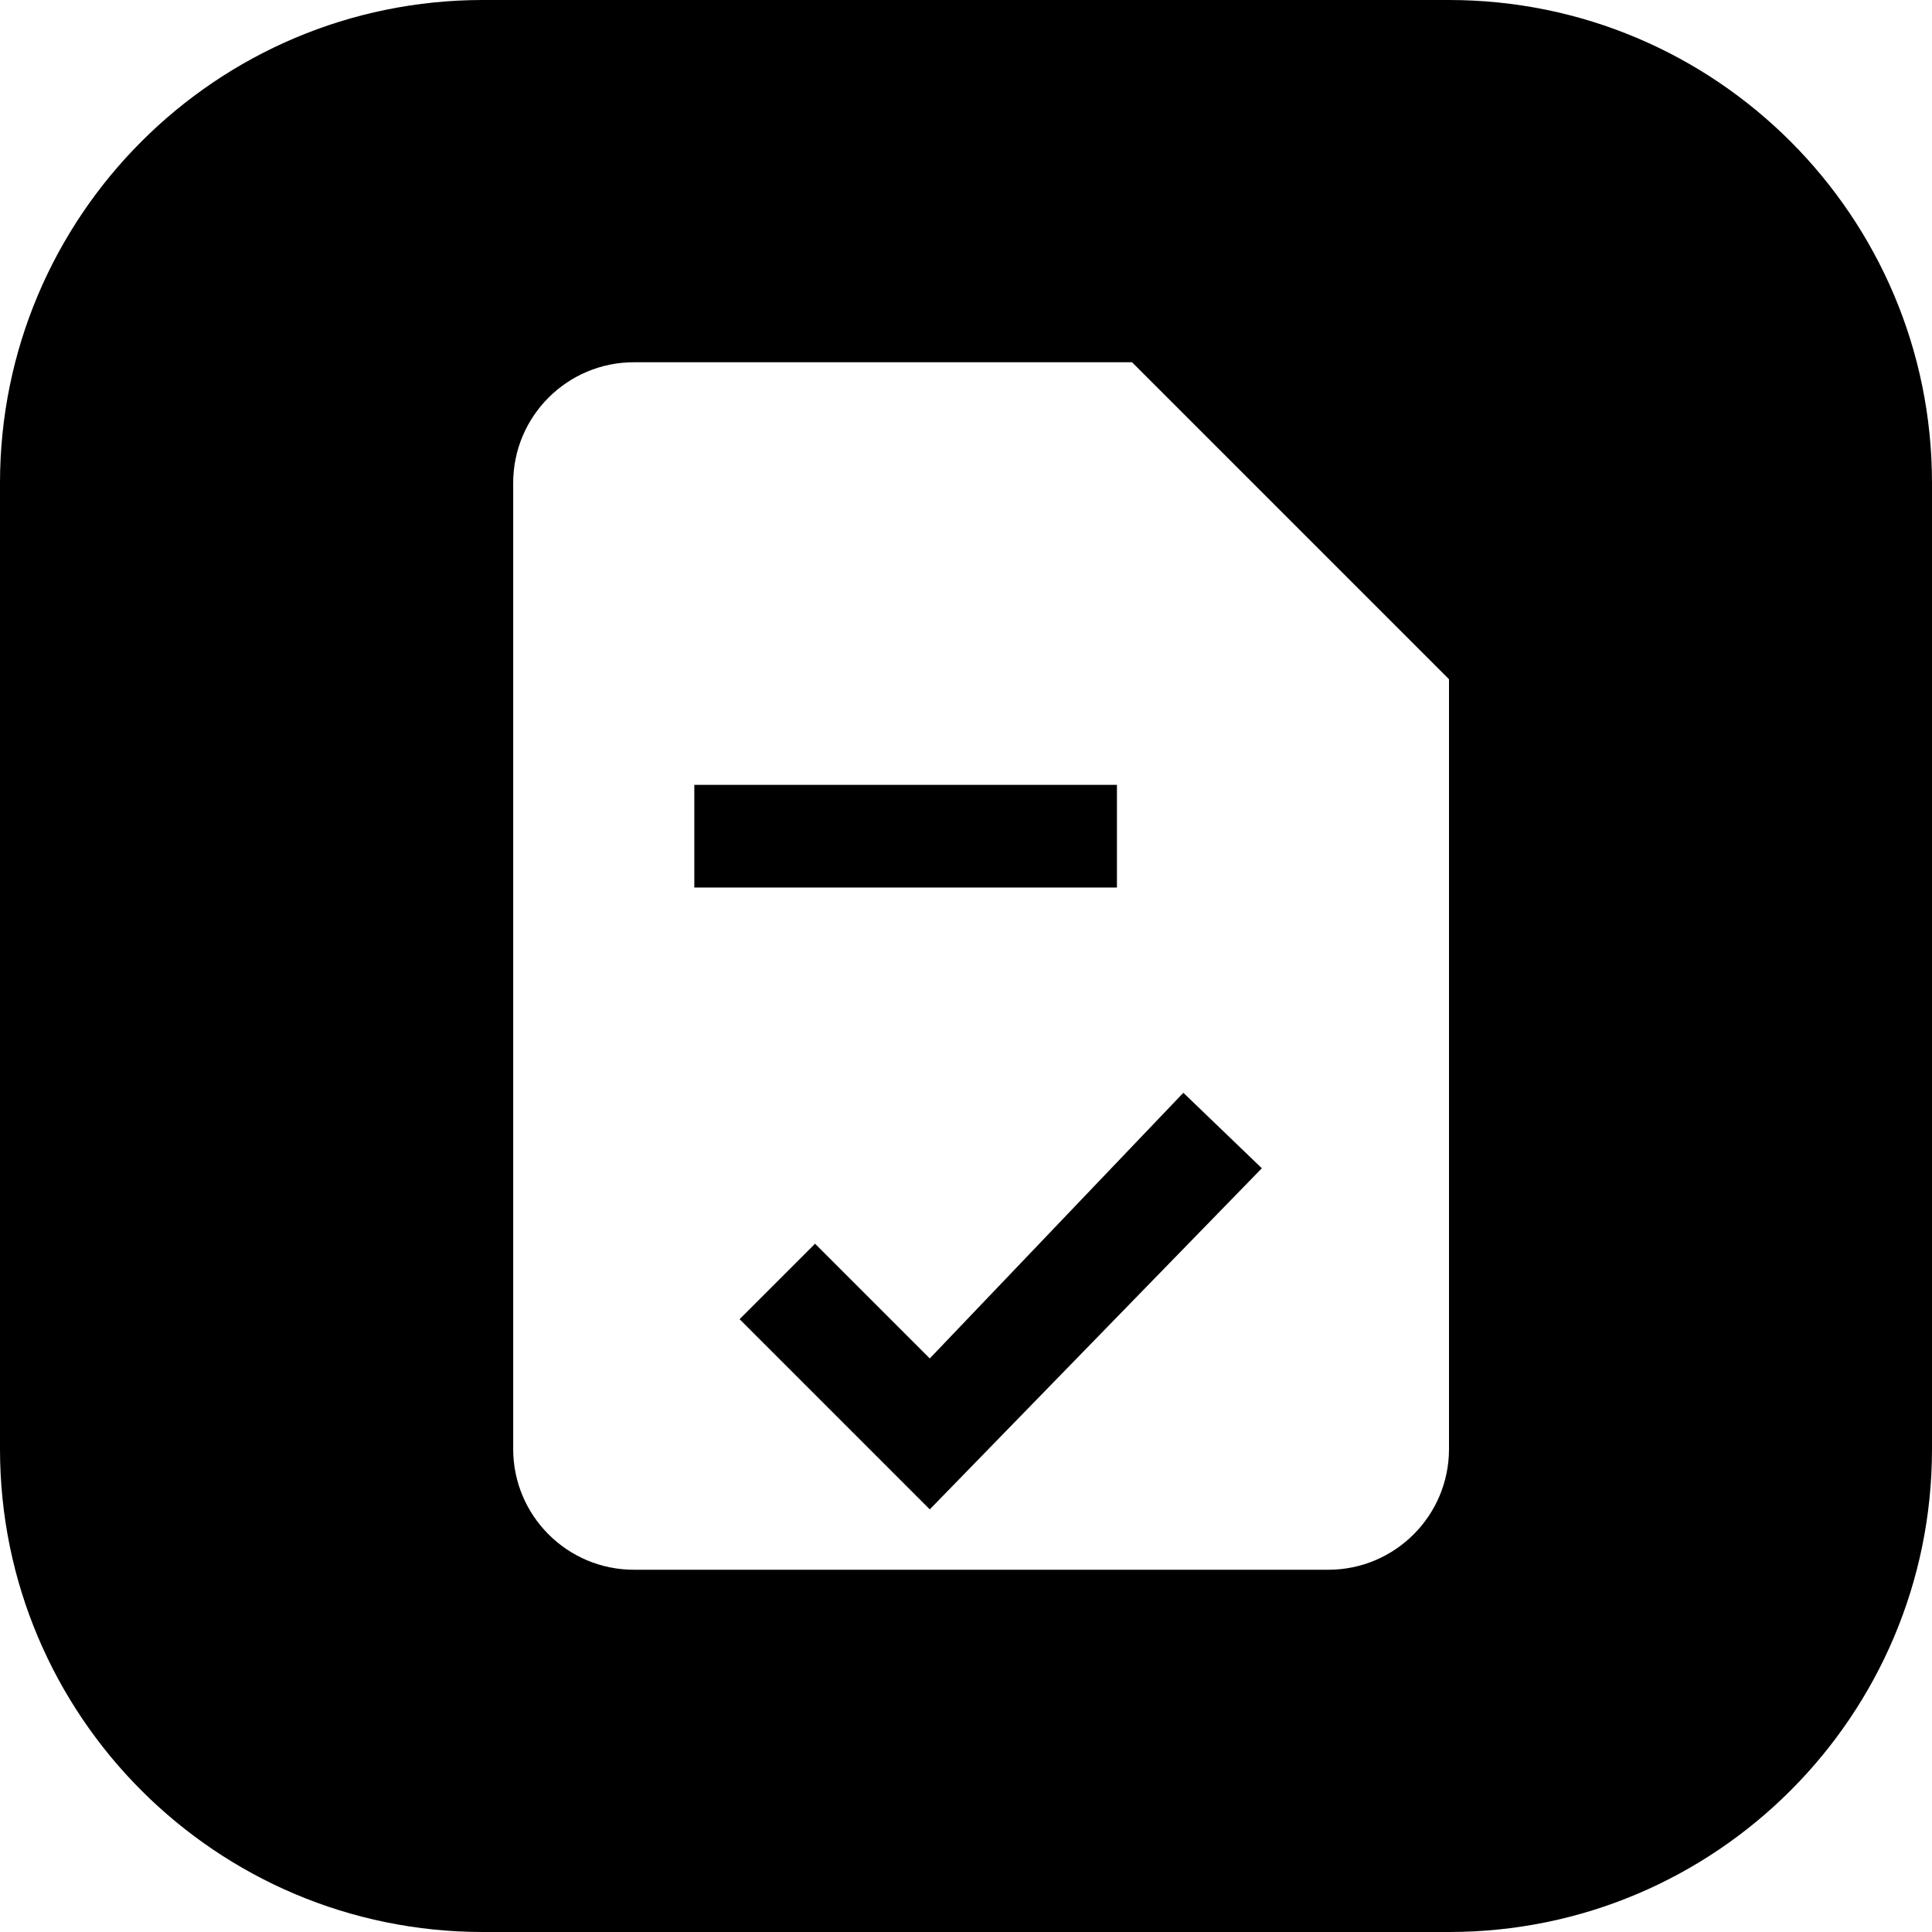
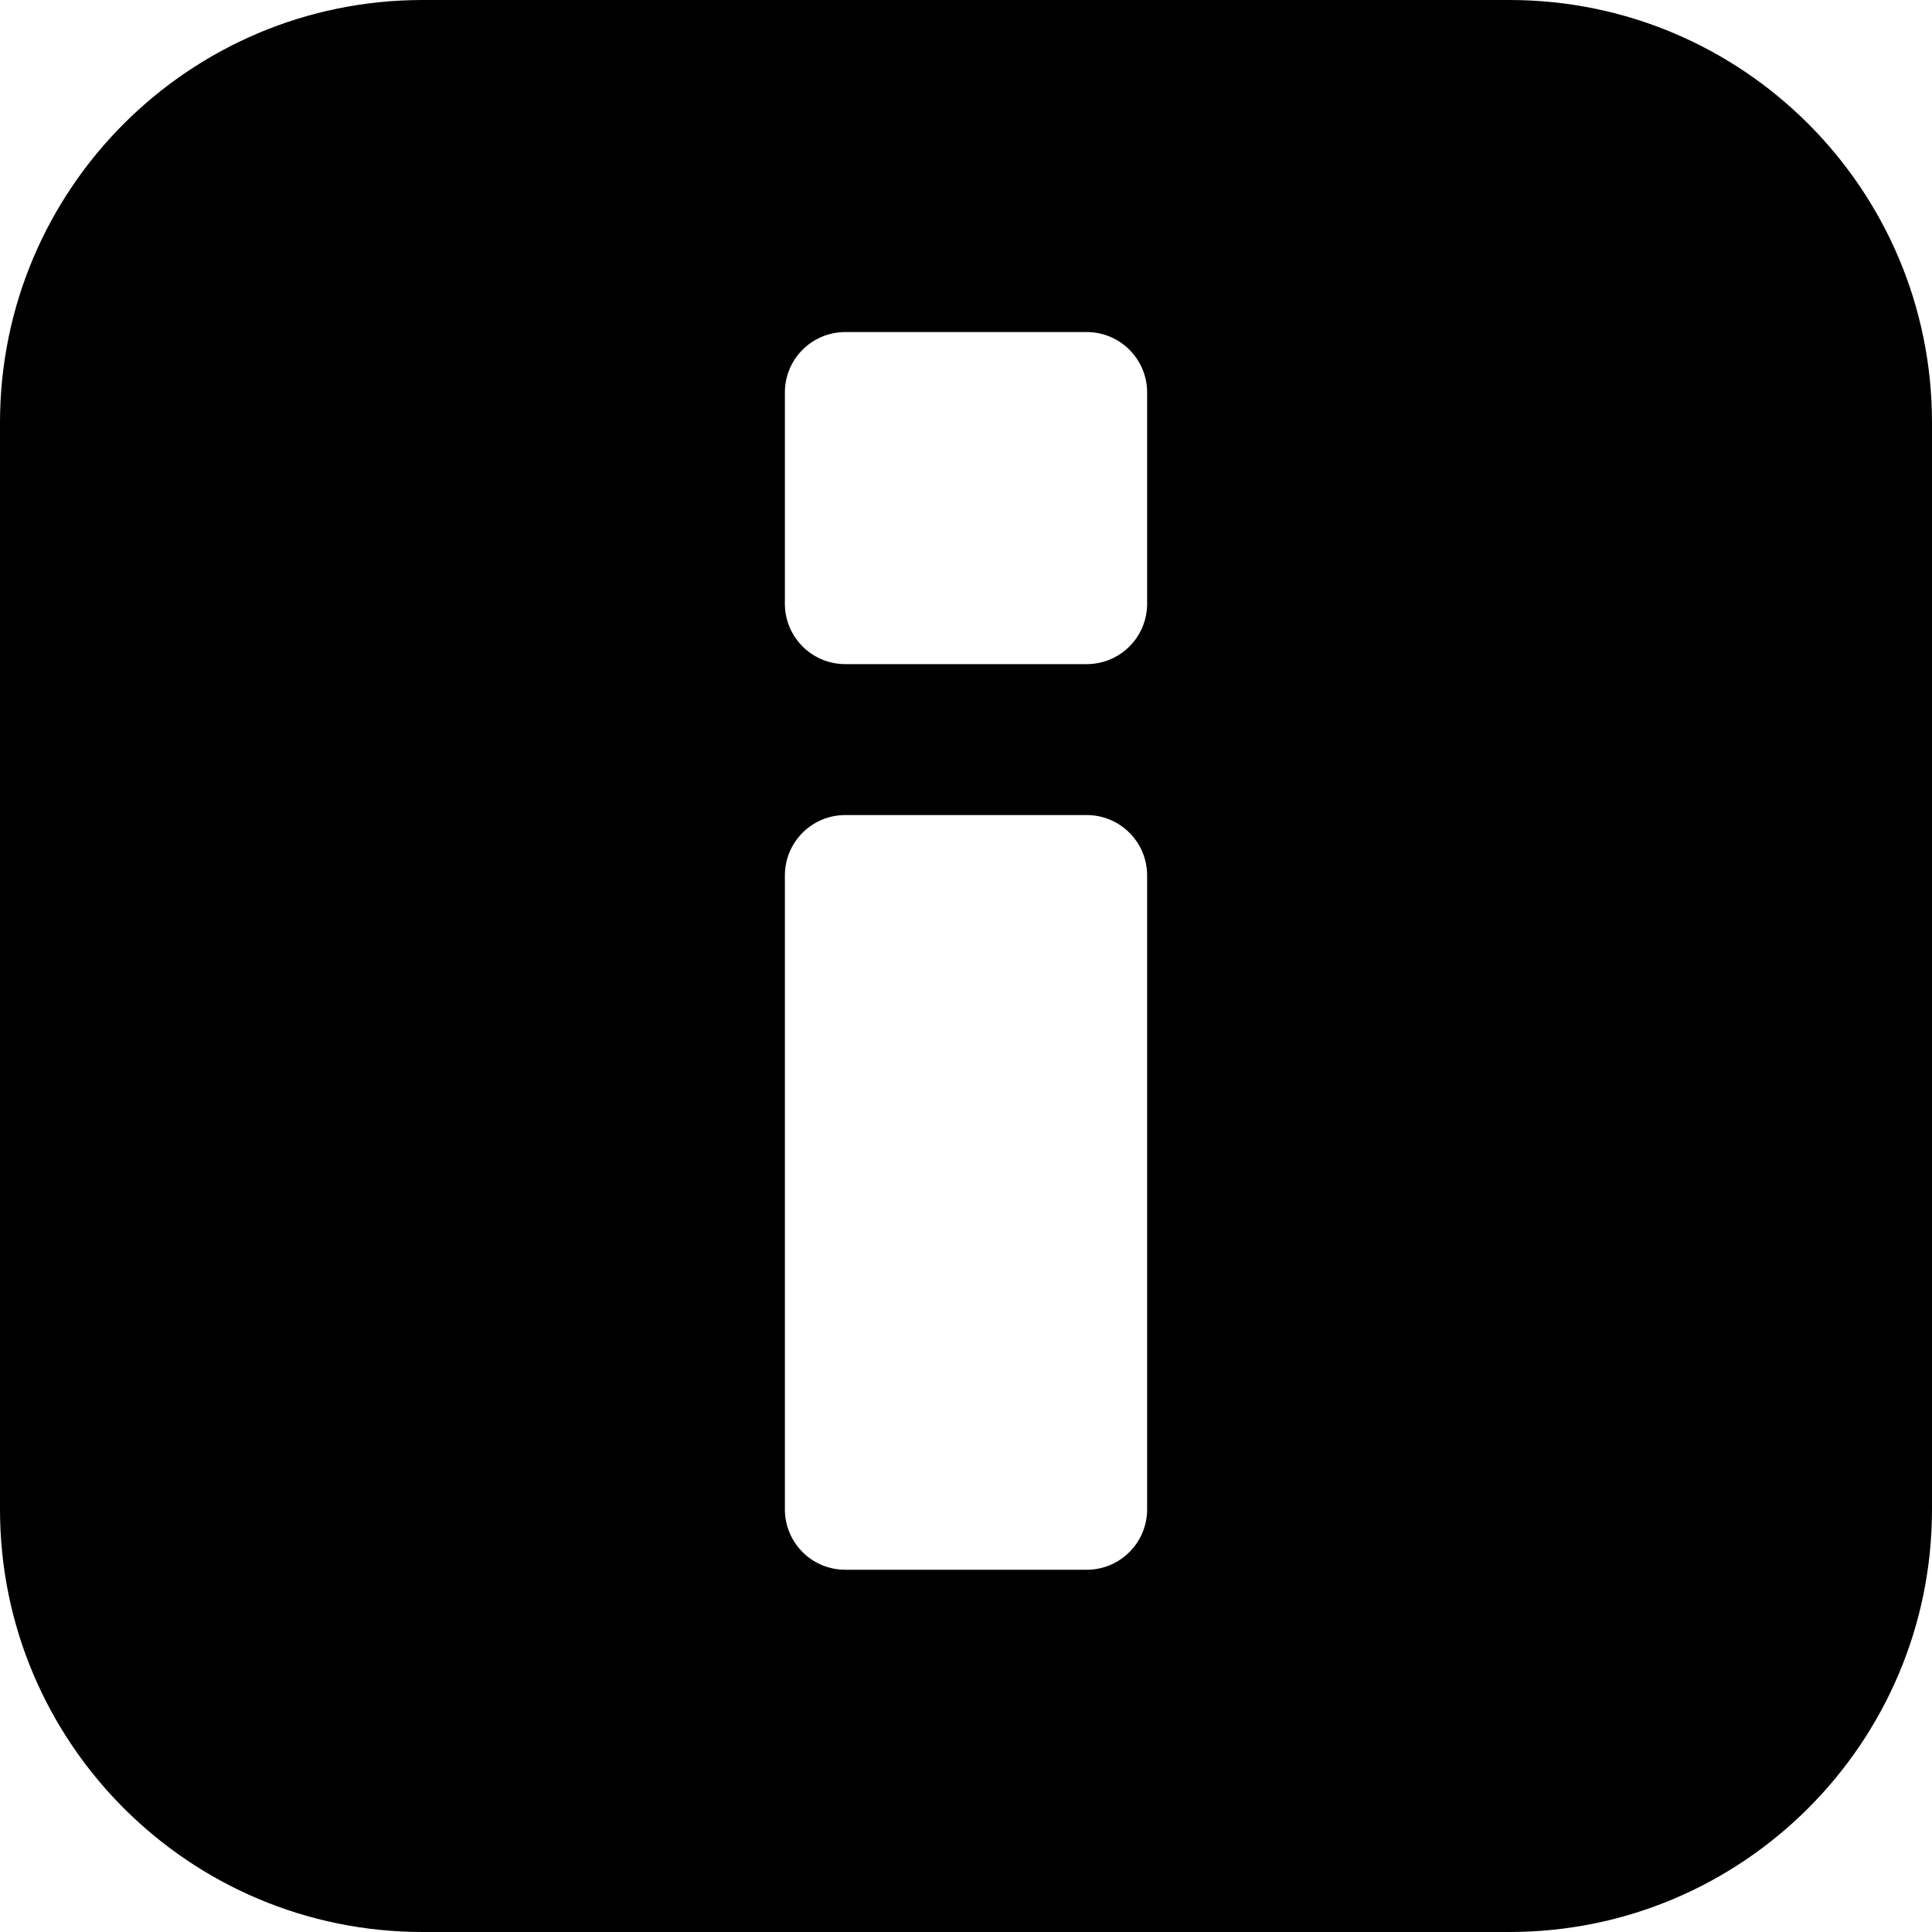
<svg xmlns="http://www.w3.org/2000/svg" viewBox="0 0 64 64">
-   <path fill-rule="evenodd" d="M16 0h32a16 16 0 0 1 16 16v32a16 16 0 0 1-16 16H16A16 16 0 0 1 0 48V16A16 16 0 0 1 16 0zm5 12a4 4 0 0 0-4 4v32a4 4 0 0 0 4 4h23a4 4 0 0 0 4-4V22.5L37.5 12zm2 14v3.4h14V26zm16.2 10.2L30.8 45l-3.8-3.8-2.5 2.5 6.3 6.3 11-11.3z" />
+   <path fill-rule="evenodd" d="M14 0h36a14 14 0 0 1 14 14v36a14 14 0 0 1-14 14H14A14 14 0 0 1 0 50V14A14 14 0 0 1 14 0zm14 11a2 2 0 0 0-2 2v7a2 2 0 0 0 2 2h8a2 2 0 0 0 2-2v-7a2 2 0 0 0-2-2zm0 16a2 2 0 0 0-2 2v21a2 2 0 0 0 2 2h8a2 2 0 0 0 2-2V29a2 2 0 0 0-2-2z" />
</svg>
